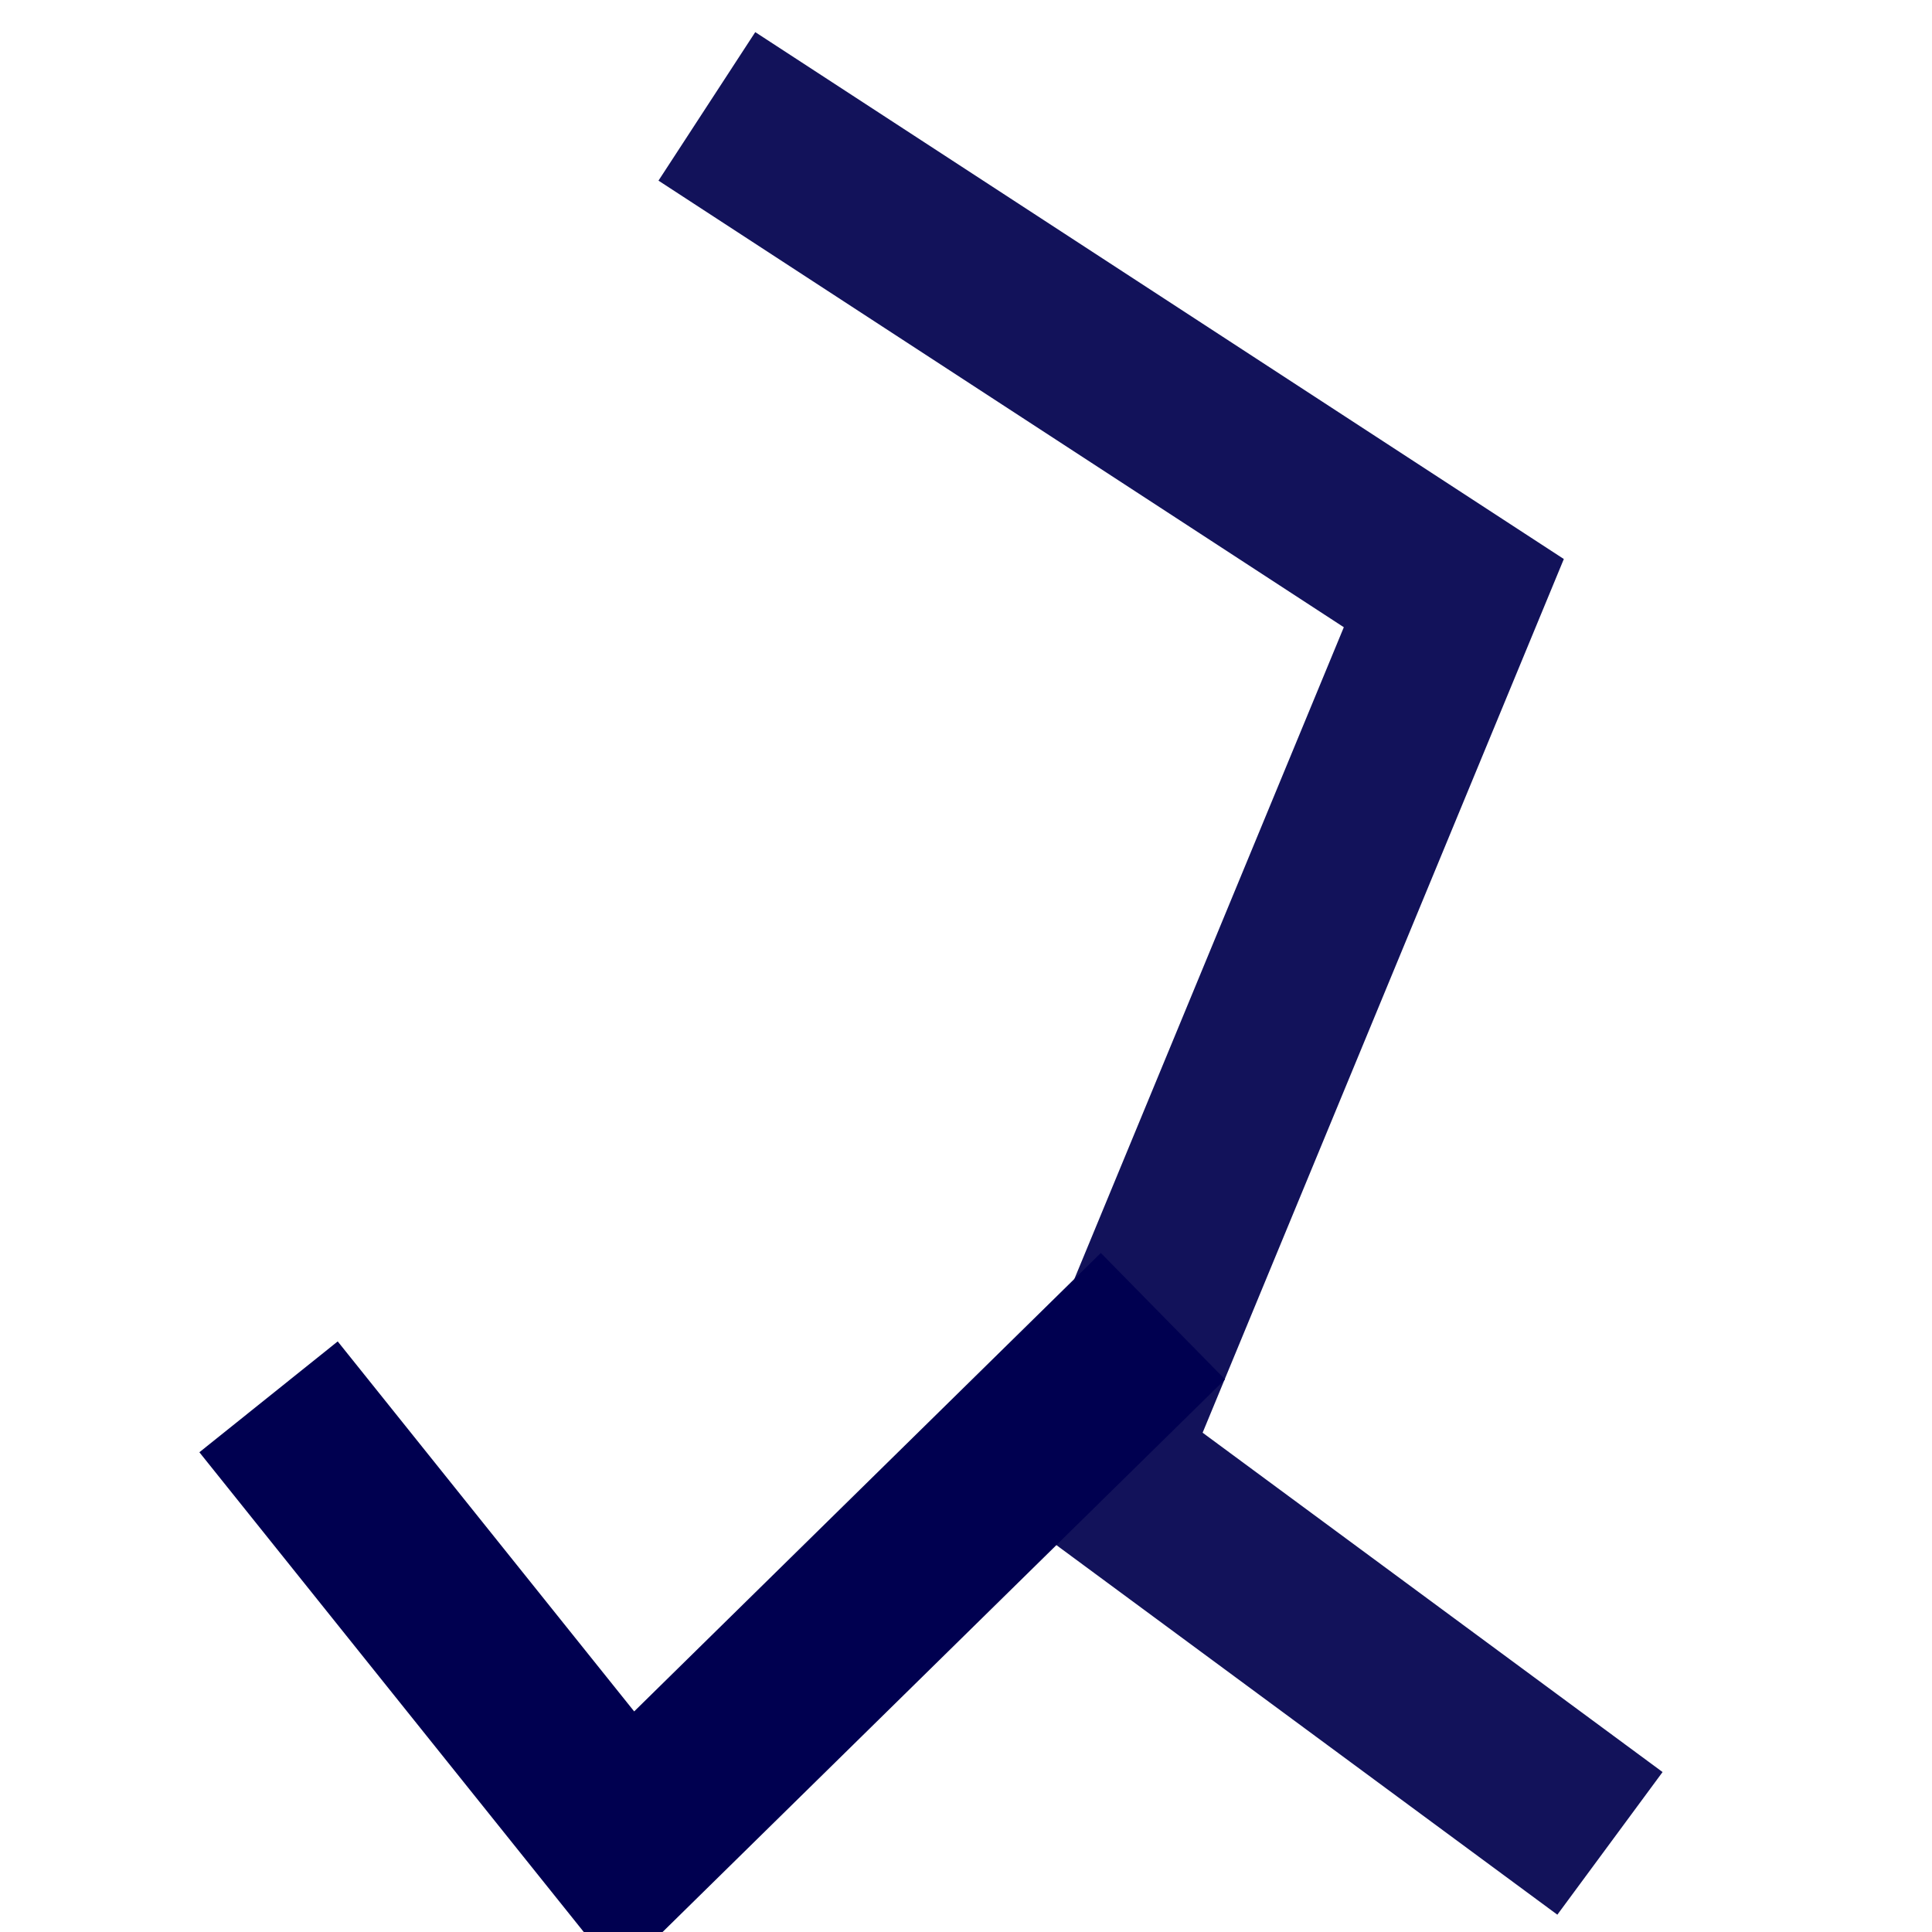
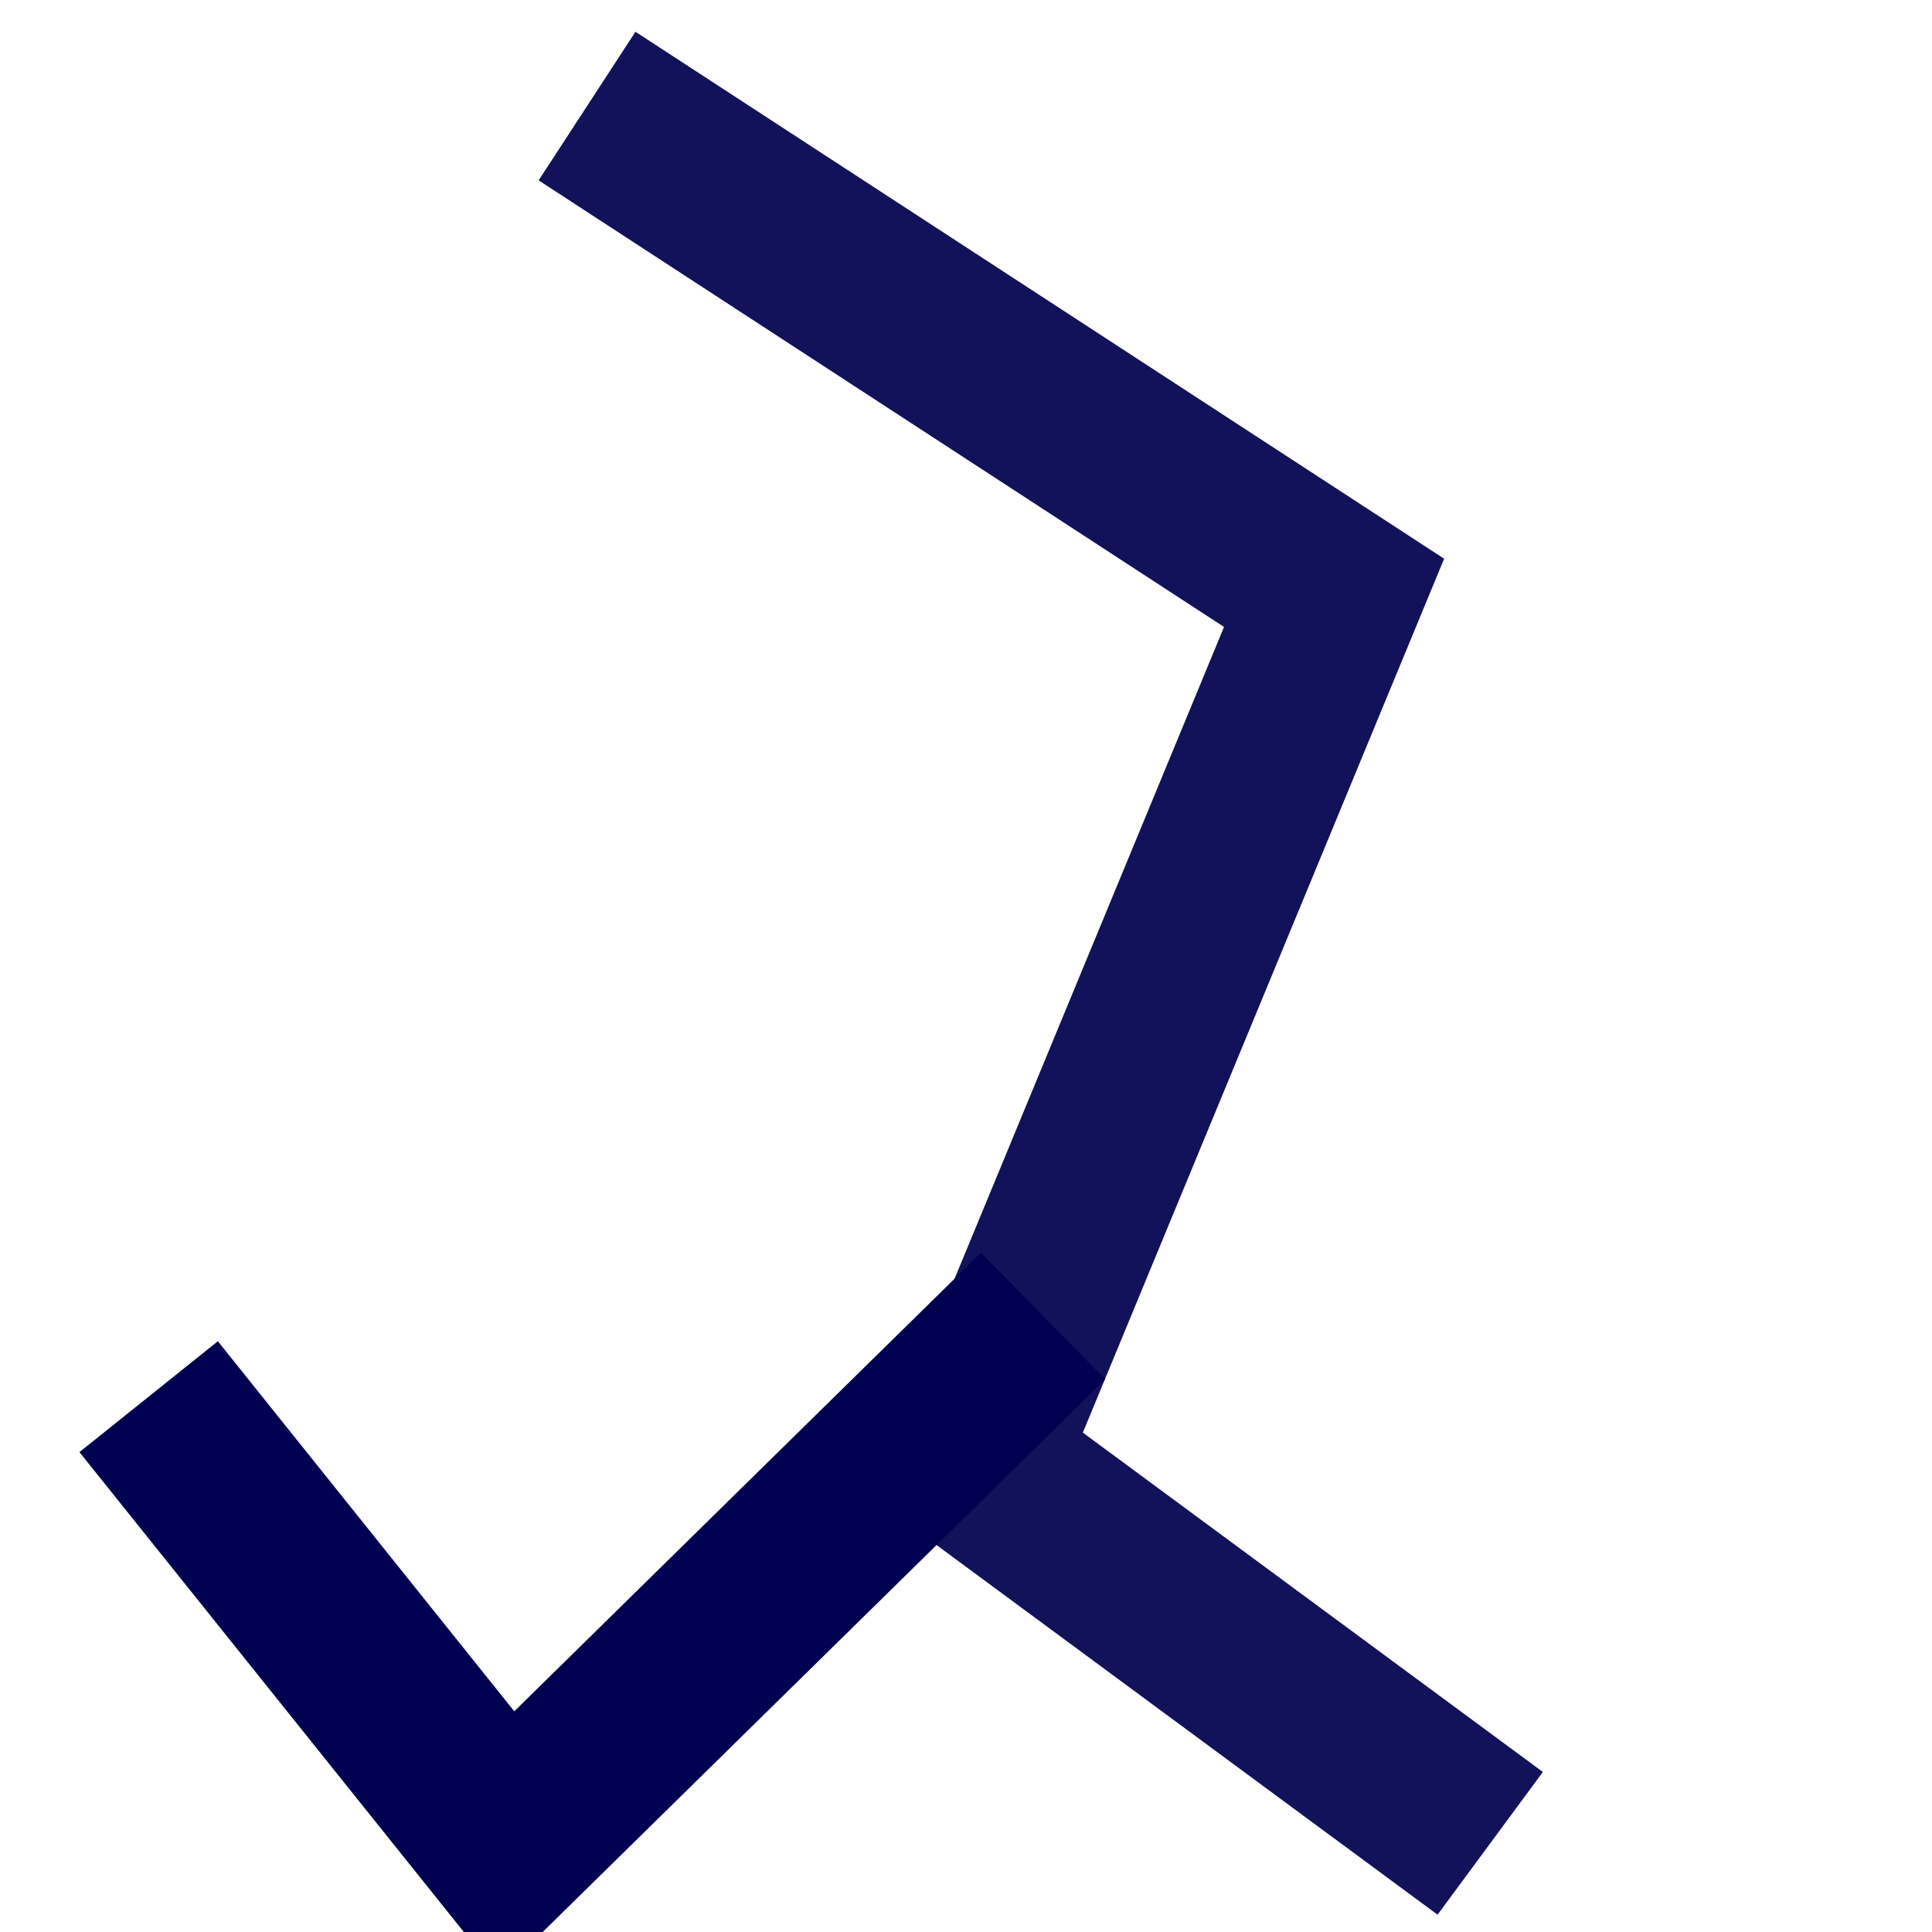
- <svg xmlns="http://www.w3.org/2000/svg" width="16px" height="16px" id="svg2160">
-   <defs id="defs2162" />
-   <g id="layer1">
-     <path style="fill:none;fill-rule:evenodd;stroke:#12125a;stroke-width:1.468px;stroke-linecap:butt;stroke-linejoin:miter;stroke-opacity:1" d="M 13.333,15.266 L 9.062,12.115 L 12.04,4.912 L 5.854,0.881" id="path2168" />
-     <path style="fill:none;fill-rule:evenodd;stroke:#000050;stroke-width:1.468px;stroke-linecap:butt;stroke-linejoin:miter;stroke-opacity:1" d="M 9.631,10.9 L 5.187,15.266 L 2.224,11.568" id="path3383" />
+ <svg xmlns="http://www.w3.org/2000/svg" width="48" height="48" id="svg2160" version="1.1">
+   <defs id="defs2162">
+     </defs>
+   <g id="layer1" transform="translate(0,32)">
+     <path style="fill:none;stroke:#12125a;stroke-width:4.406px;stroke-linecap:butt;stroke-linejoin:miter;stroke-opacity:1" d="M 37.024,13.797 24.209,4.343 33.145,-17.271 14.585,-29.365" id="path2168" />
+     <path style="fill:none;stroke:#000050;stroke-width:4.406px;stroke-linecap:butt;stroke-linejoin:miter;stroke-opacity:1" d="M 25.916,0.696 12.582,13.797 3.693,2.7" id="path3383" />
  </g>
</svg>
